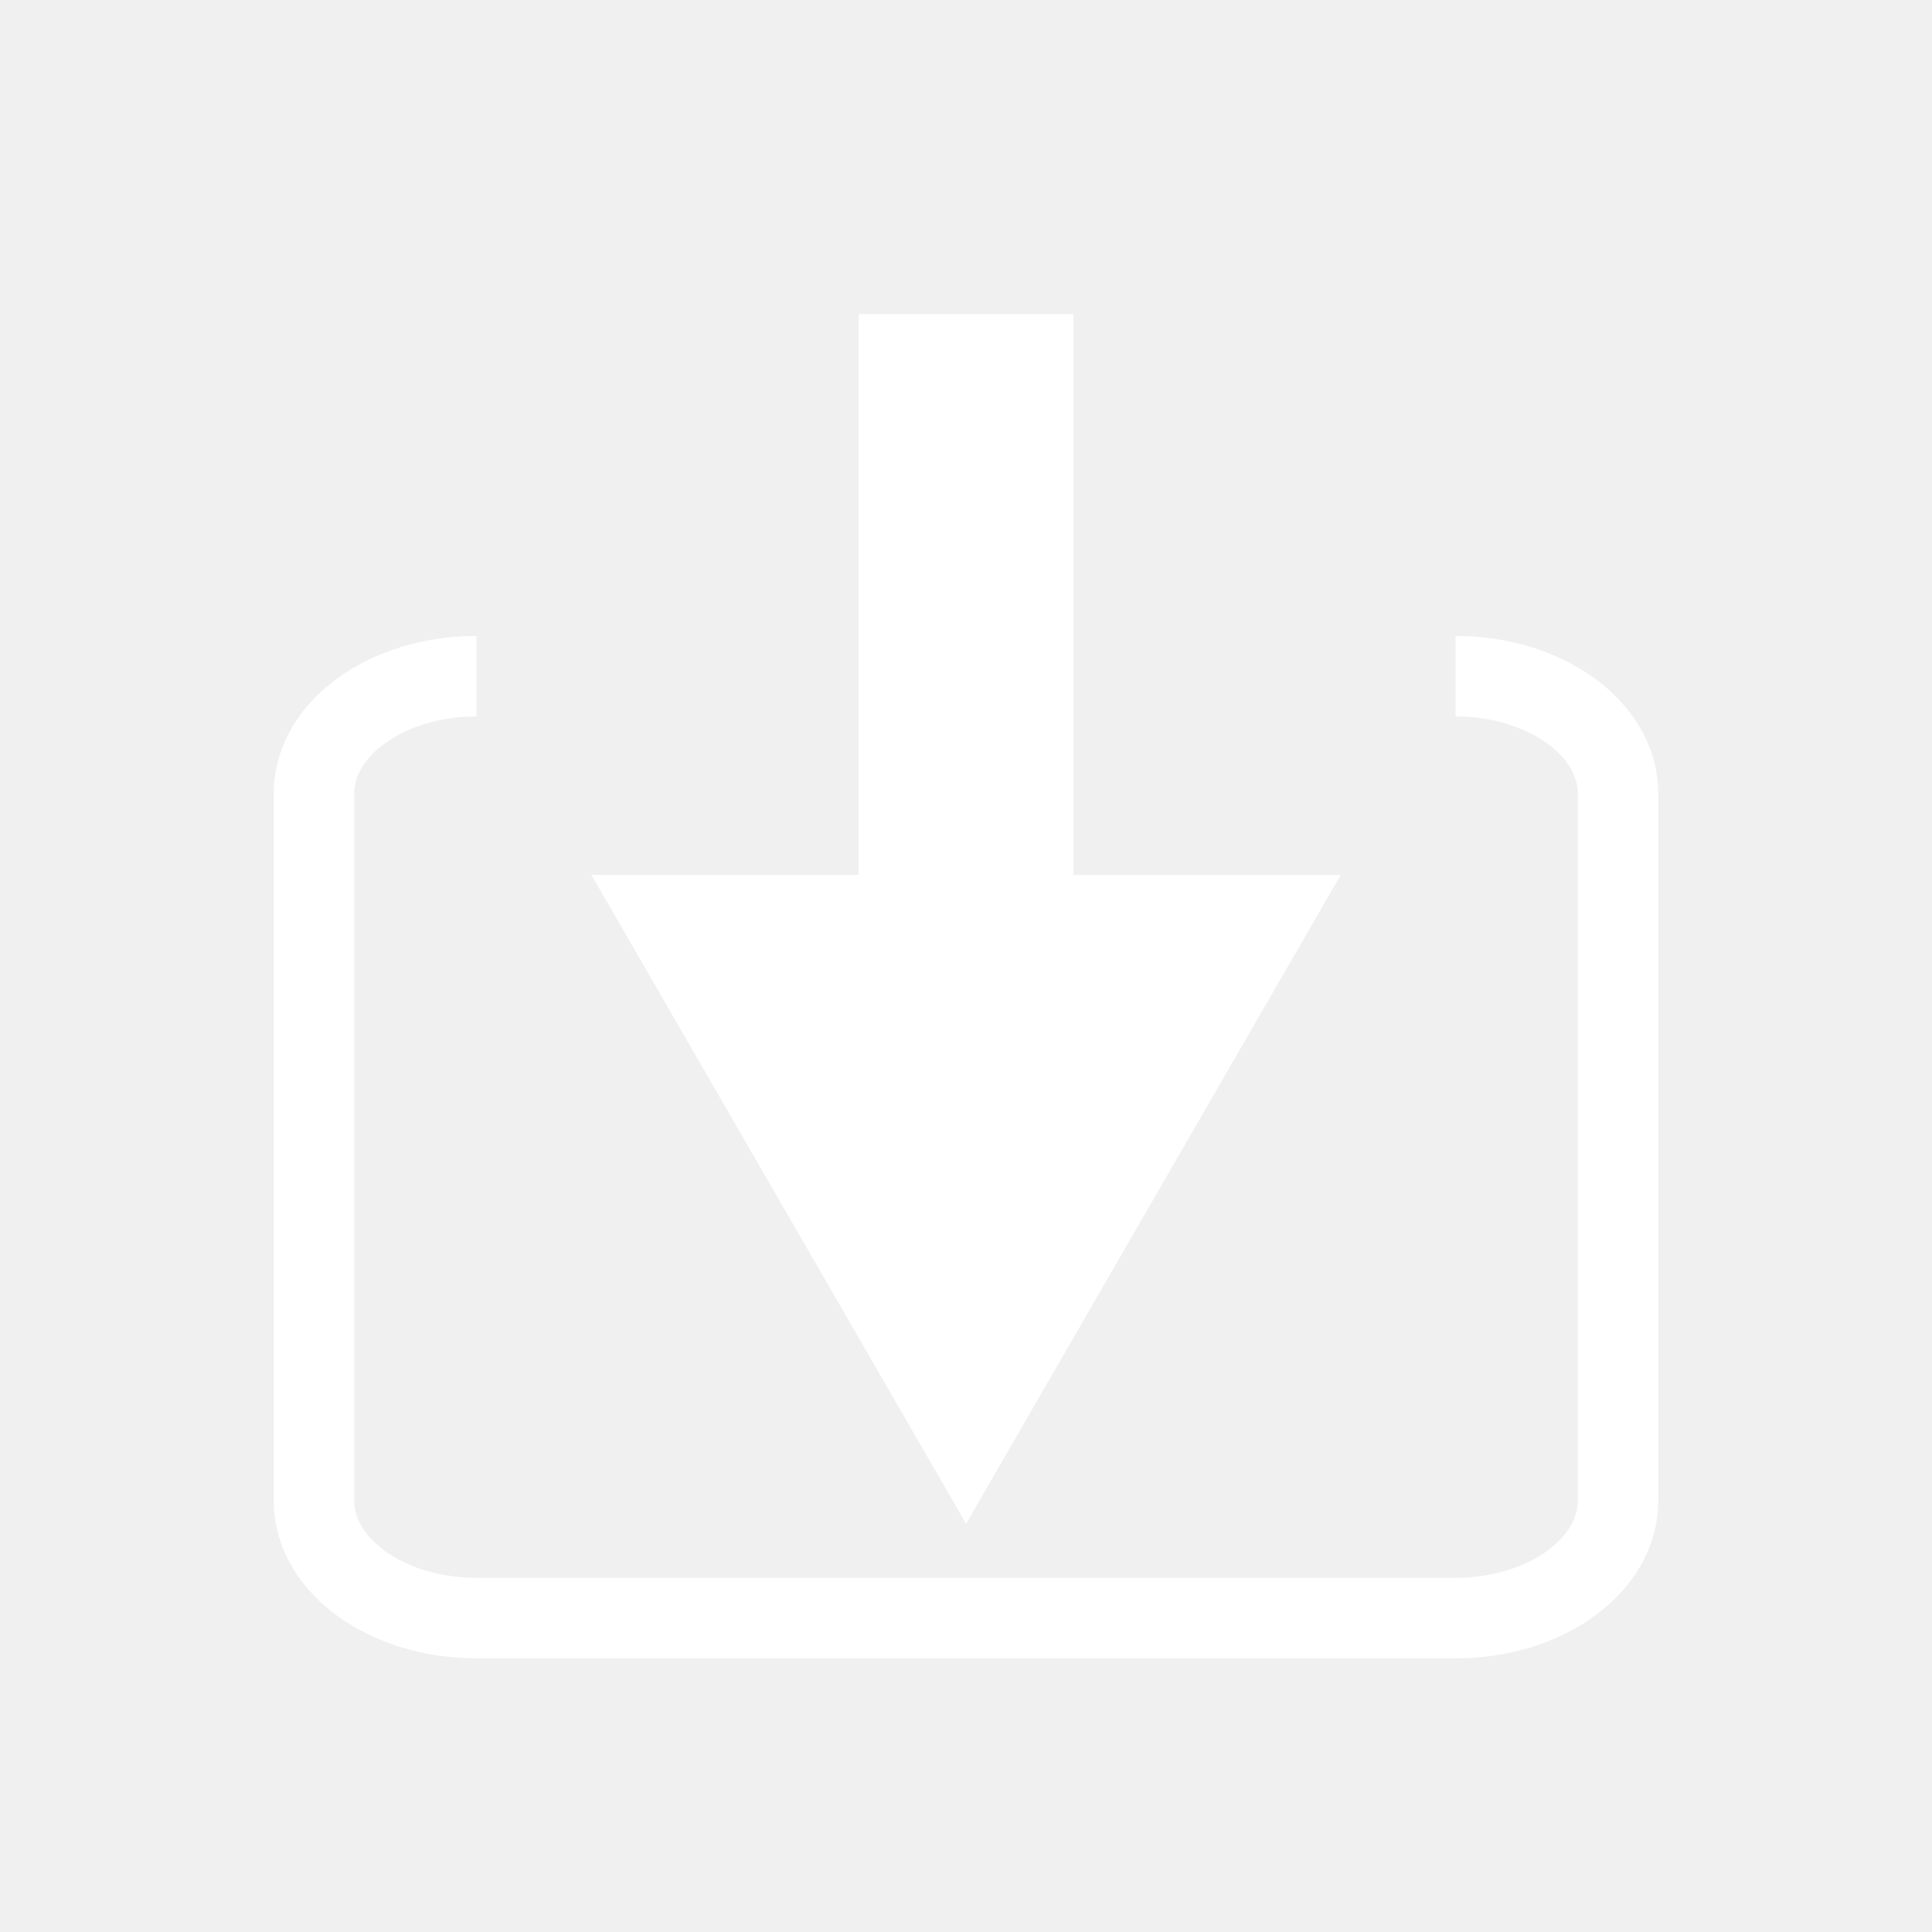
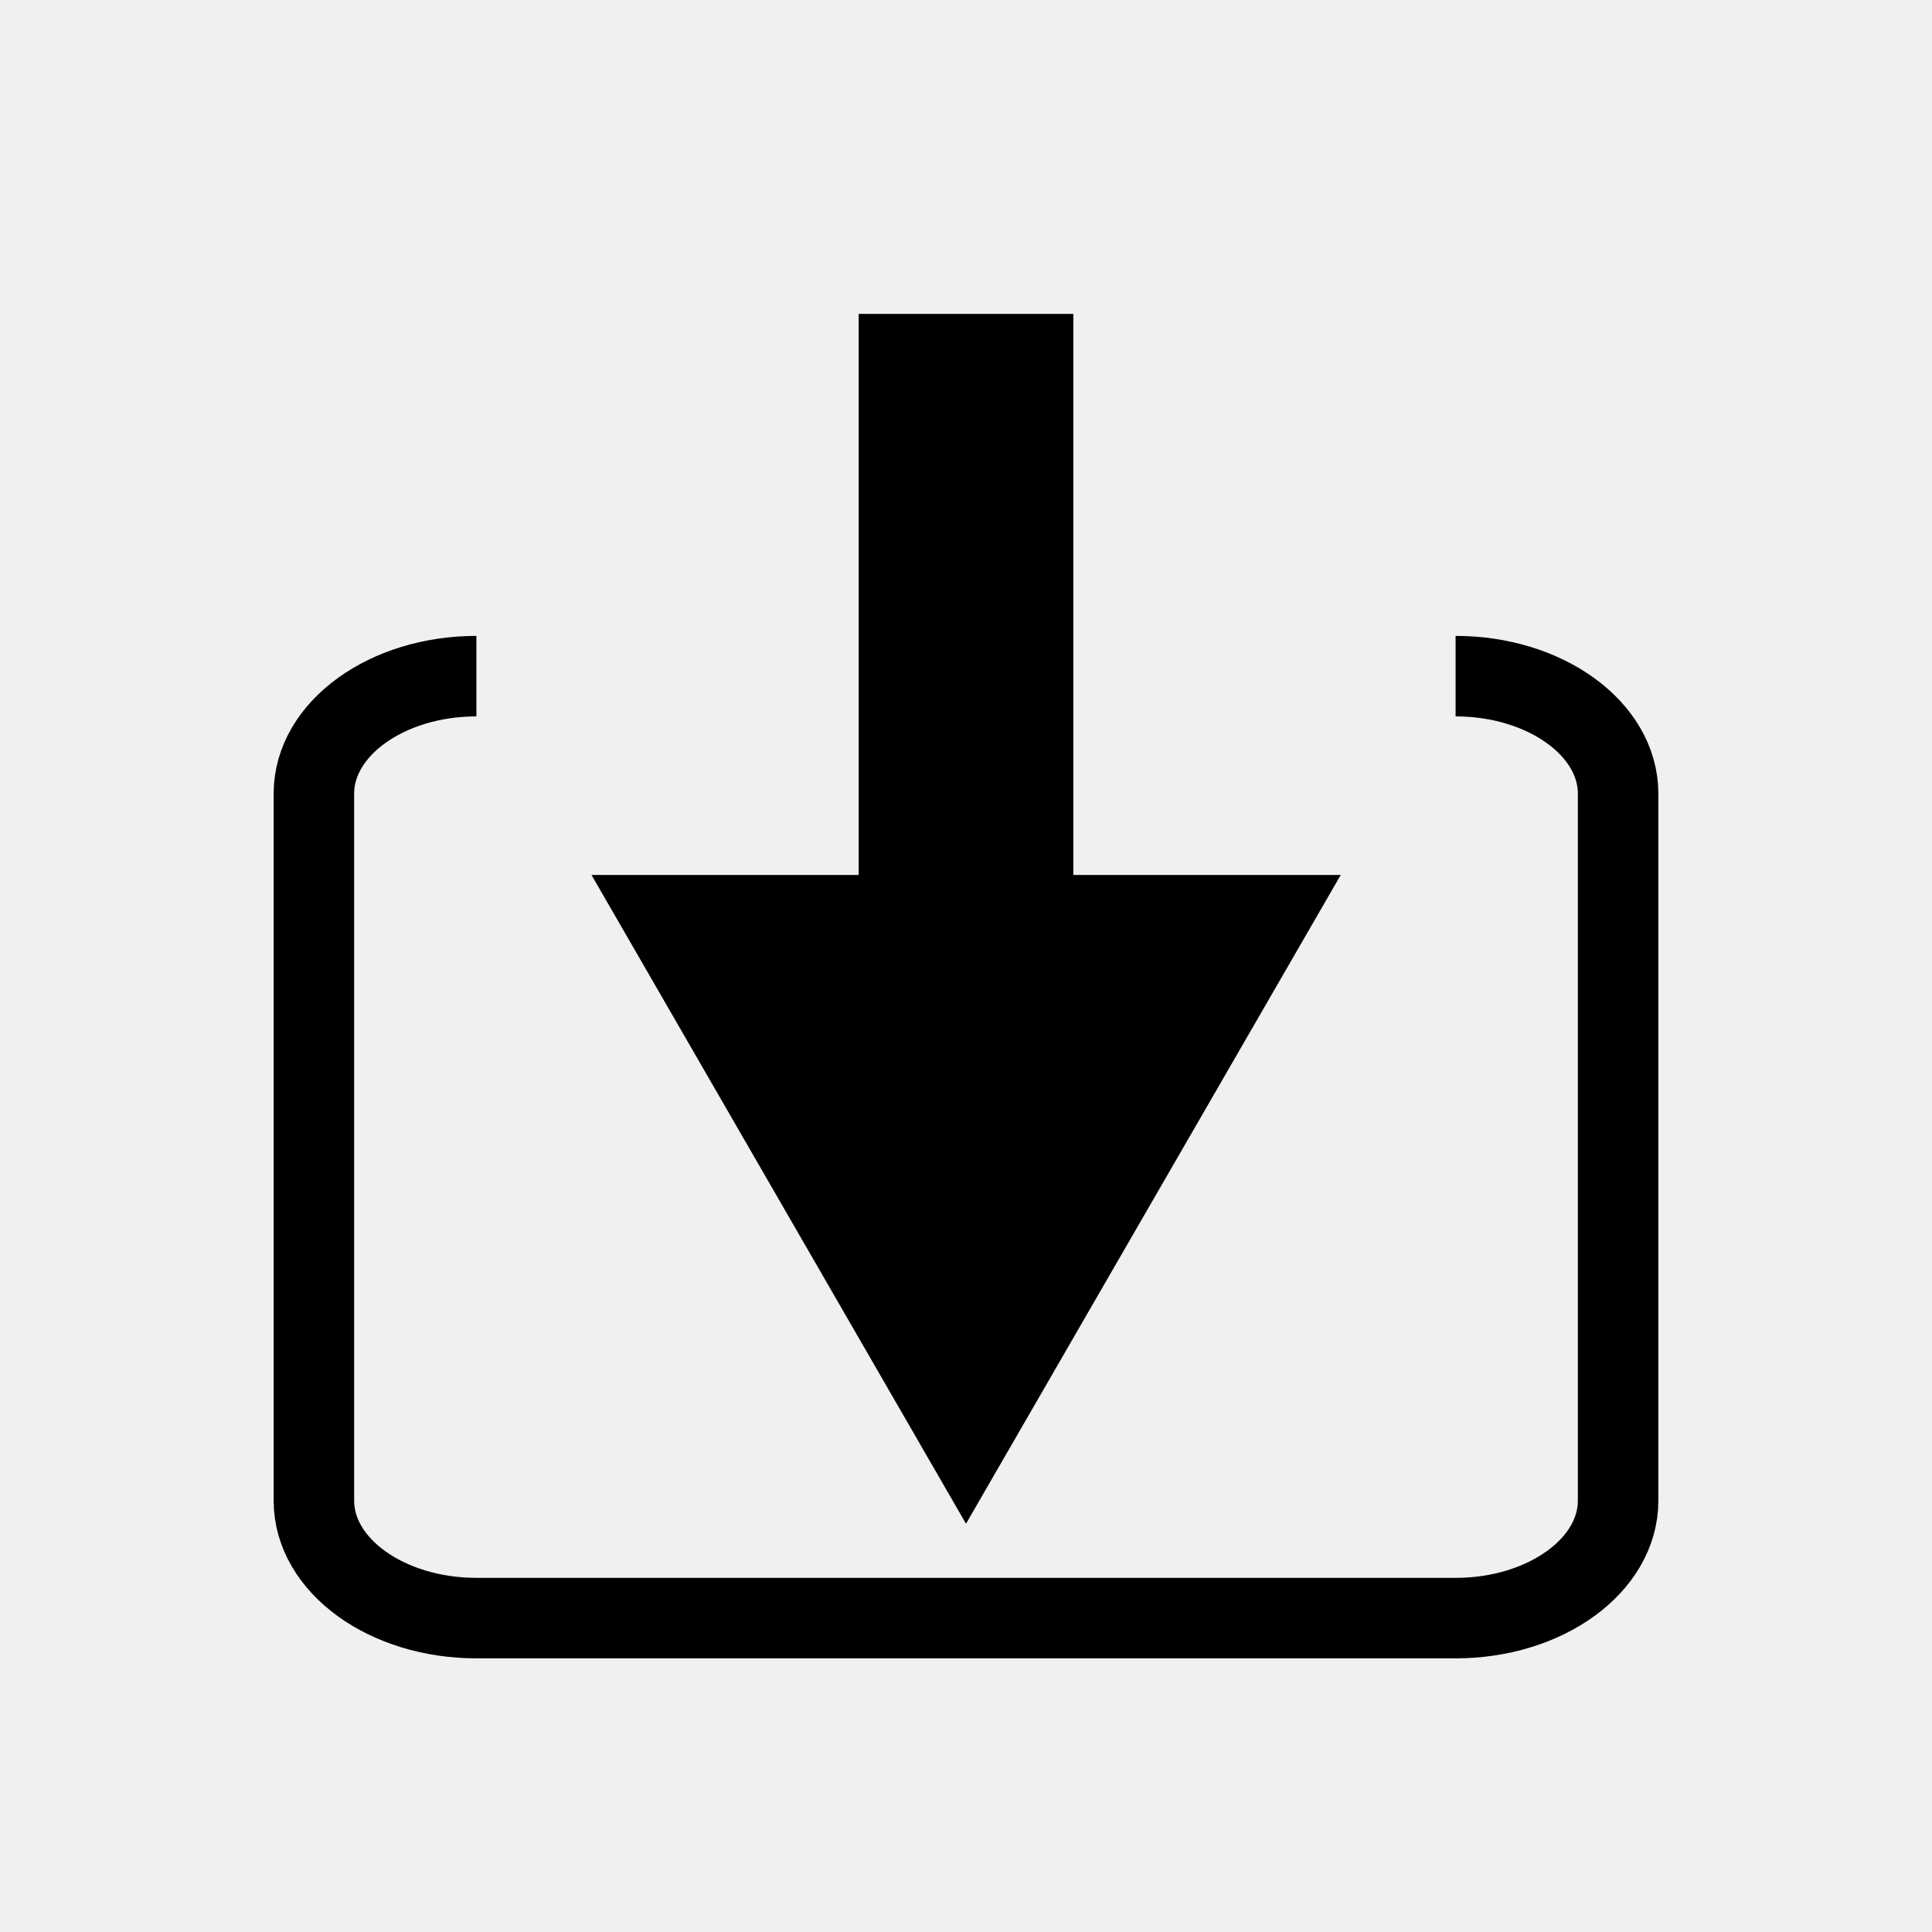
- <svg xmlns="http://www.w3.org/2000/svg" version="1.1" id="Layer_1" x="0px" y="0px" viewBox="0 0 72 72" style="enable-background:new 0 0 72 72;" xml:space="preserve">
-   <style type="text/css">
- 	.st0{fill:none;stroke:#FFFFFF;stroke-width:3;stroke-miterlimit:10;}
- 	.st1{fill:none;stroke:#FFFFFF;stroke-width:8;stroke-miterlimit:10;}
- 	.st2{fill:#FFFFFF;}
- </style>
-   <path class="st0" d="M54.244,25.2c3.345,0,6.056,1.958,6.056,4.374v26.353c0,2.416-2.711,4.374-6.056,4.374H17.756  c-3.345,0-6.056-1.958-6.056-4.374V29.574c0-2.416,2.711-4.374,6.056-4.374" />
-   <g>
-     <g>
-       <line class="st1" x1="36.003" y1="11.7" x2="36.003" y2="36.691" />
-       <g>
-         <polygon class="st2" points="22.041,32.606 36.003,56.785 49.964,32.606    " />
-       </g>
-     </g>
-   </g>
+ <svg xmlns="http://www.w3.org/2000/svg" width="32" height="32" viewBox="0 0 32 32">
+   <path fill="none" stroke-width="3" stroke-linecap="butt" stroke-linejoin="miter" stroke="currentcolor" stroke-opacity="1" stroke-miterlimit="10" d="M 54.246 25.198 C 57.586 25.198 60.302 27.158 60.302 29.575 L 60.302 55.925 C 60.302 58.342 57.586 60.302 54.246 60.302 L 17.754 60.302 C 14.414 60.302 11.698 58.342 11.698 55.925 L 11.698 29.575 C 11.698 27.158 14.414 25.198 17.754 25.198 " transform="matrix(0.444444, 0, 0, 0.444444, 0, 0)" />
+   <path fill="none" stroke-width="8" stroke-linecap="butt" stroke-linejoin="miter" stroke="currentcolor" stroke-opacity="1" stroke-miterlimit="10" d="M 36 11.698 L 36 36.694 " transform="matrix(0.444444, 0, 0, 0.444444, 0, 0)" />
+   <path fill-rule="nonzero" fill="currentcolor" fill-opacity="1" d="M 9.797 14.492 L 16 25.238 L 22.207 14.492 Z M 9.797 14.492 " />
</svg>
